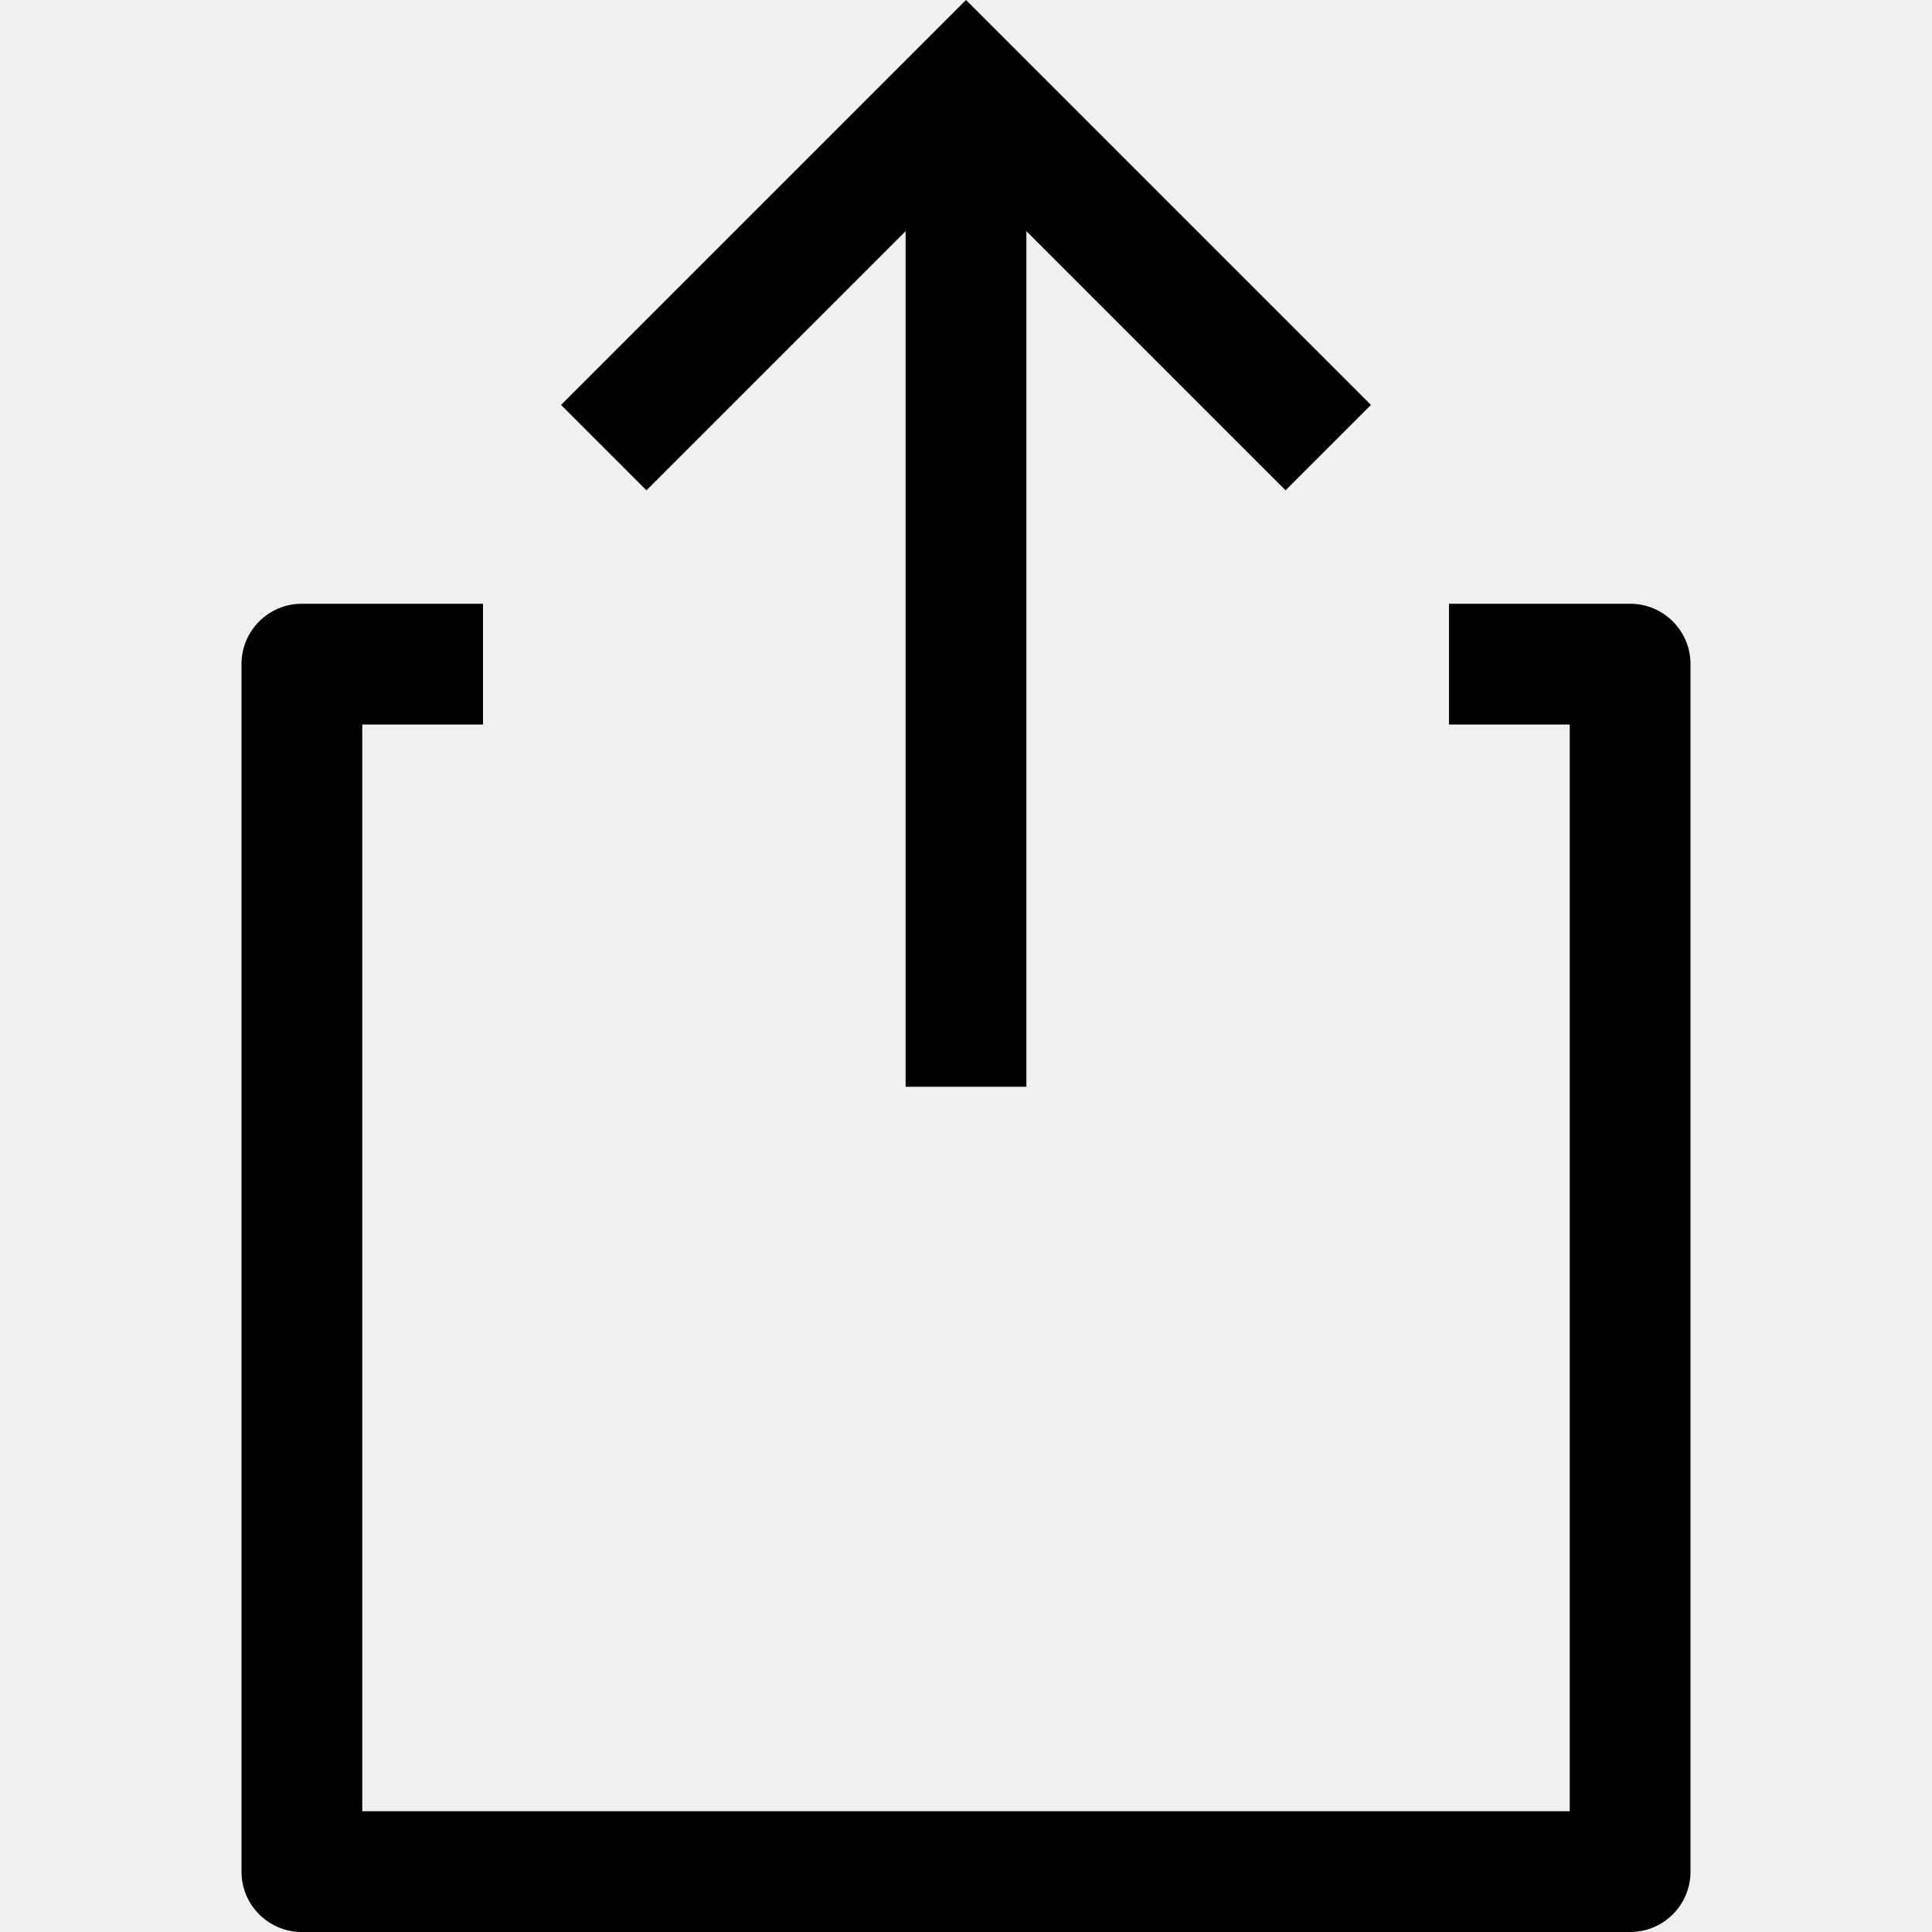
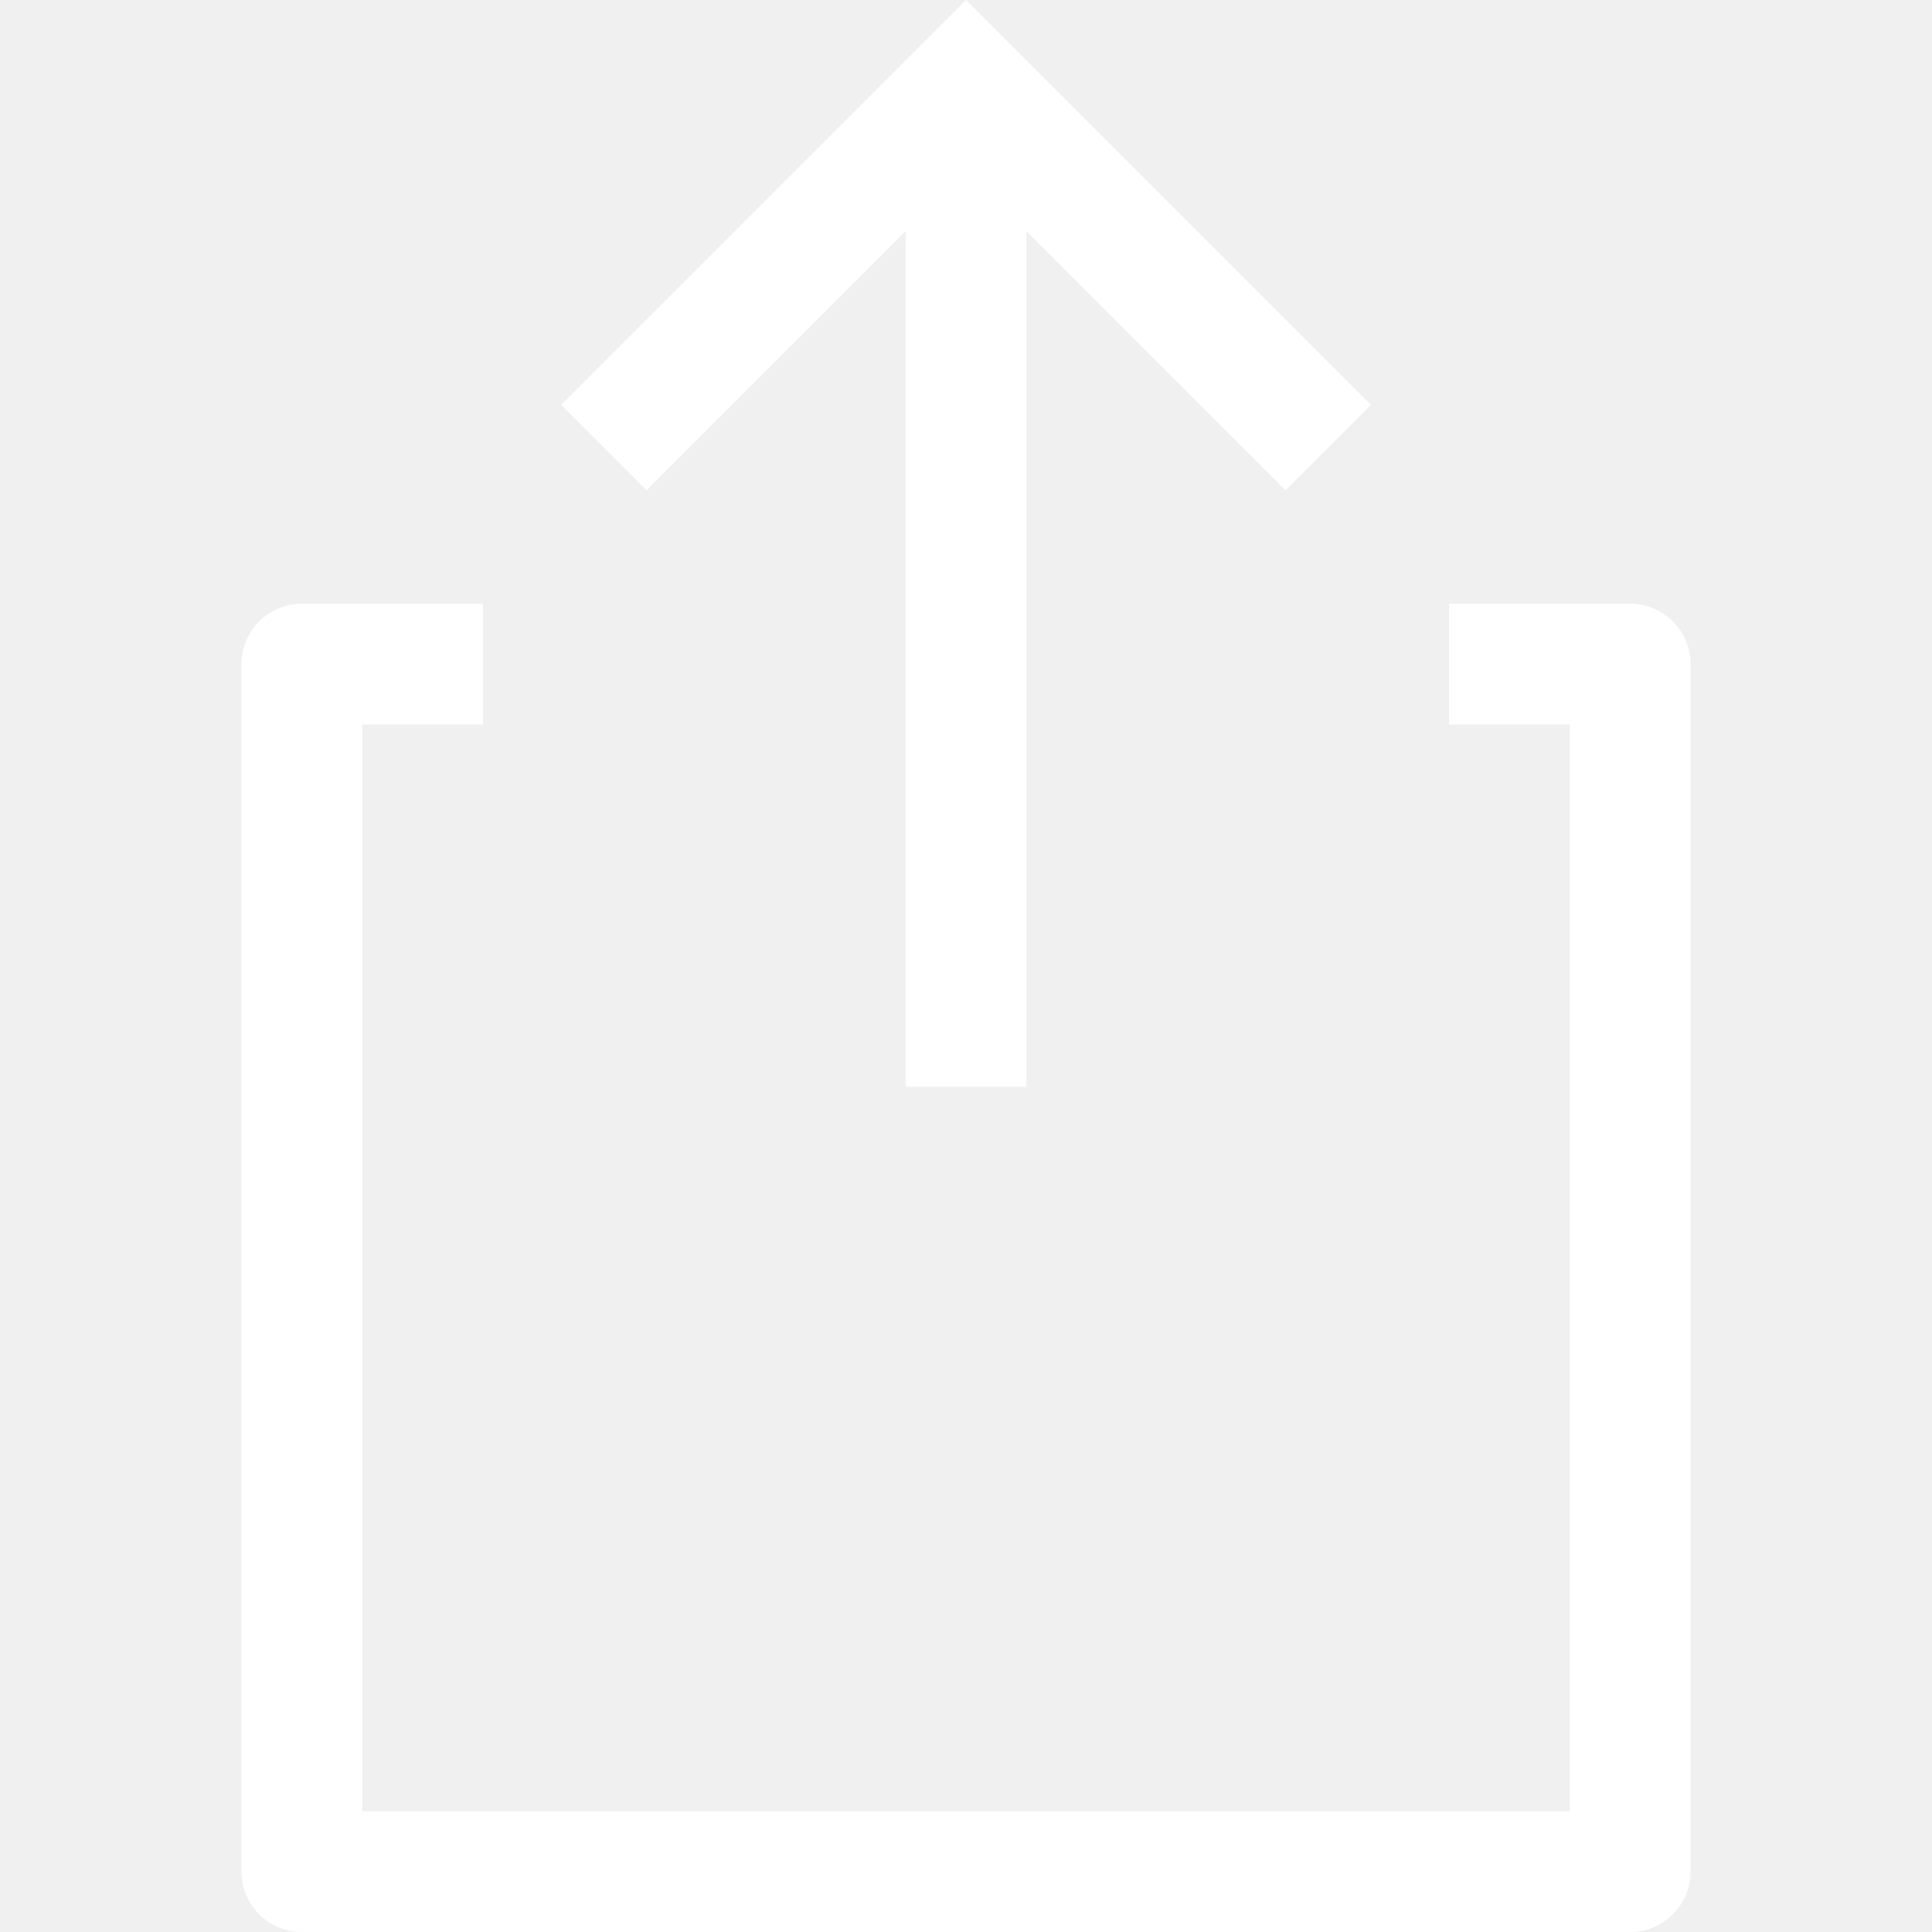
- <svg xmlns="http://www.w3.org/2000/svg" id="Capa_1" enable-background="new 0 0 551.13 551.13" height="512" viewBox="0 0 551.13 551.13" width="512">
+ <svg xmlns="http://www.w3.org/2000/svg" id="Capa_1" fill="white" enable-background="new 0 0 551.13 551.13" height="512" viewBox="0 0 551.13 551.13" width="512">
  <path d="m465.016 172.228h-51.668v34.446h34.446v310.011h-344.457v-310.011h34.446v-34.446h-51.669c-9.52 0-17.223 7.703-17.223 17.223v344.456c0 9.52 7.703 17.223 17.223 17.223h378.902c9.52 0 17.223-7.703 17.223-17.223v-344.456c0-9.52-7.703-17.223-17.223-17.223z" />
  <path d="m258.342 65.931v244.08h34.446v-244.08l73.937 73.937 24.354-24.354-115.514-115.514-115.514 115.514 24.354 24.354z" />
</svg>
